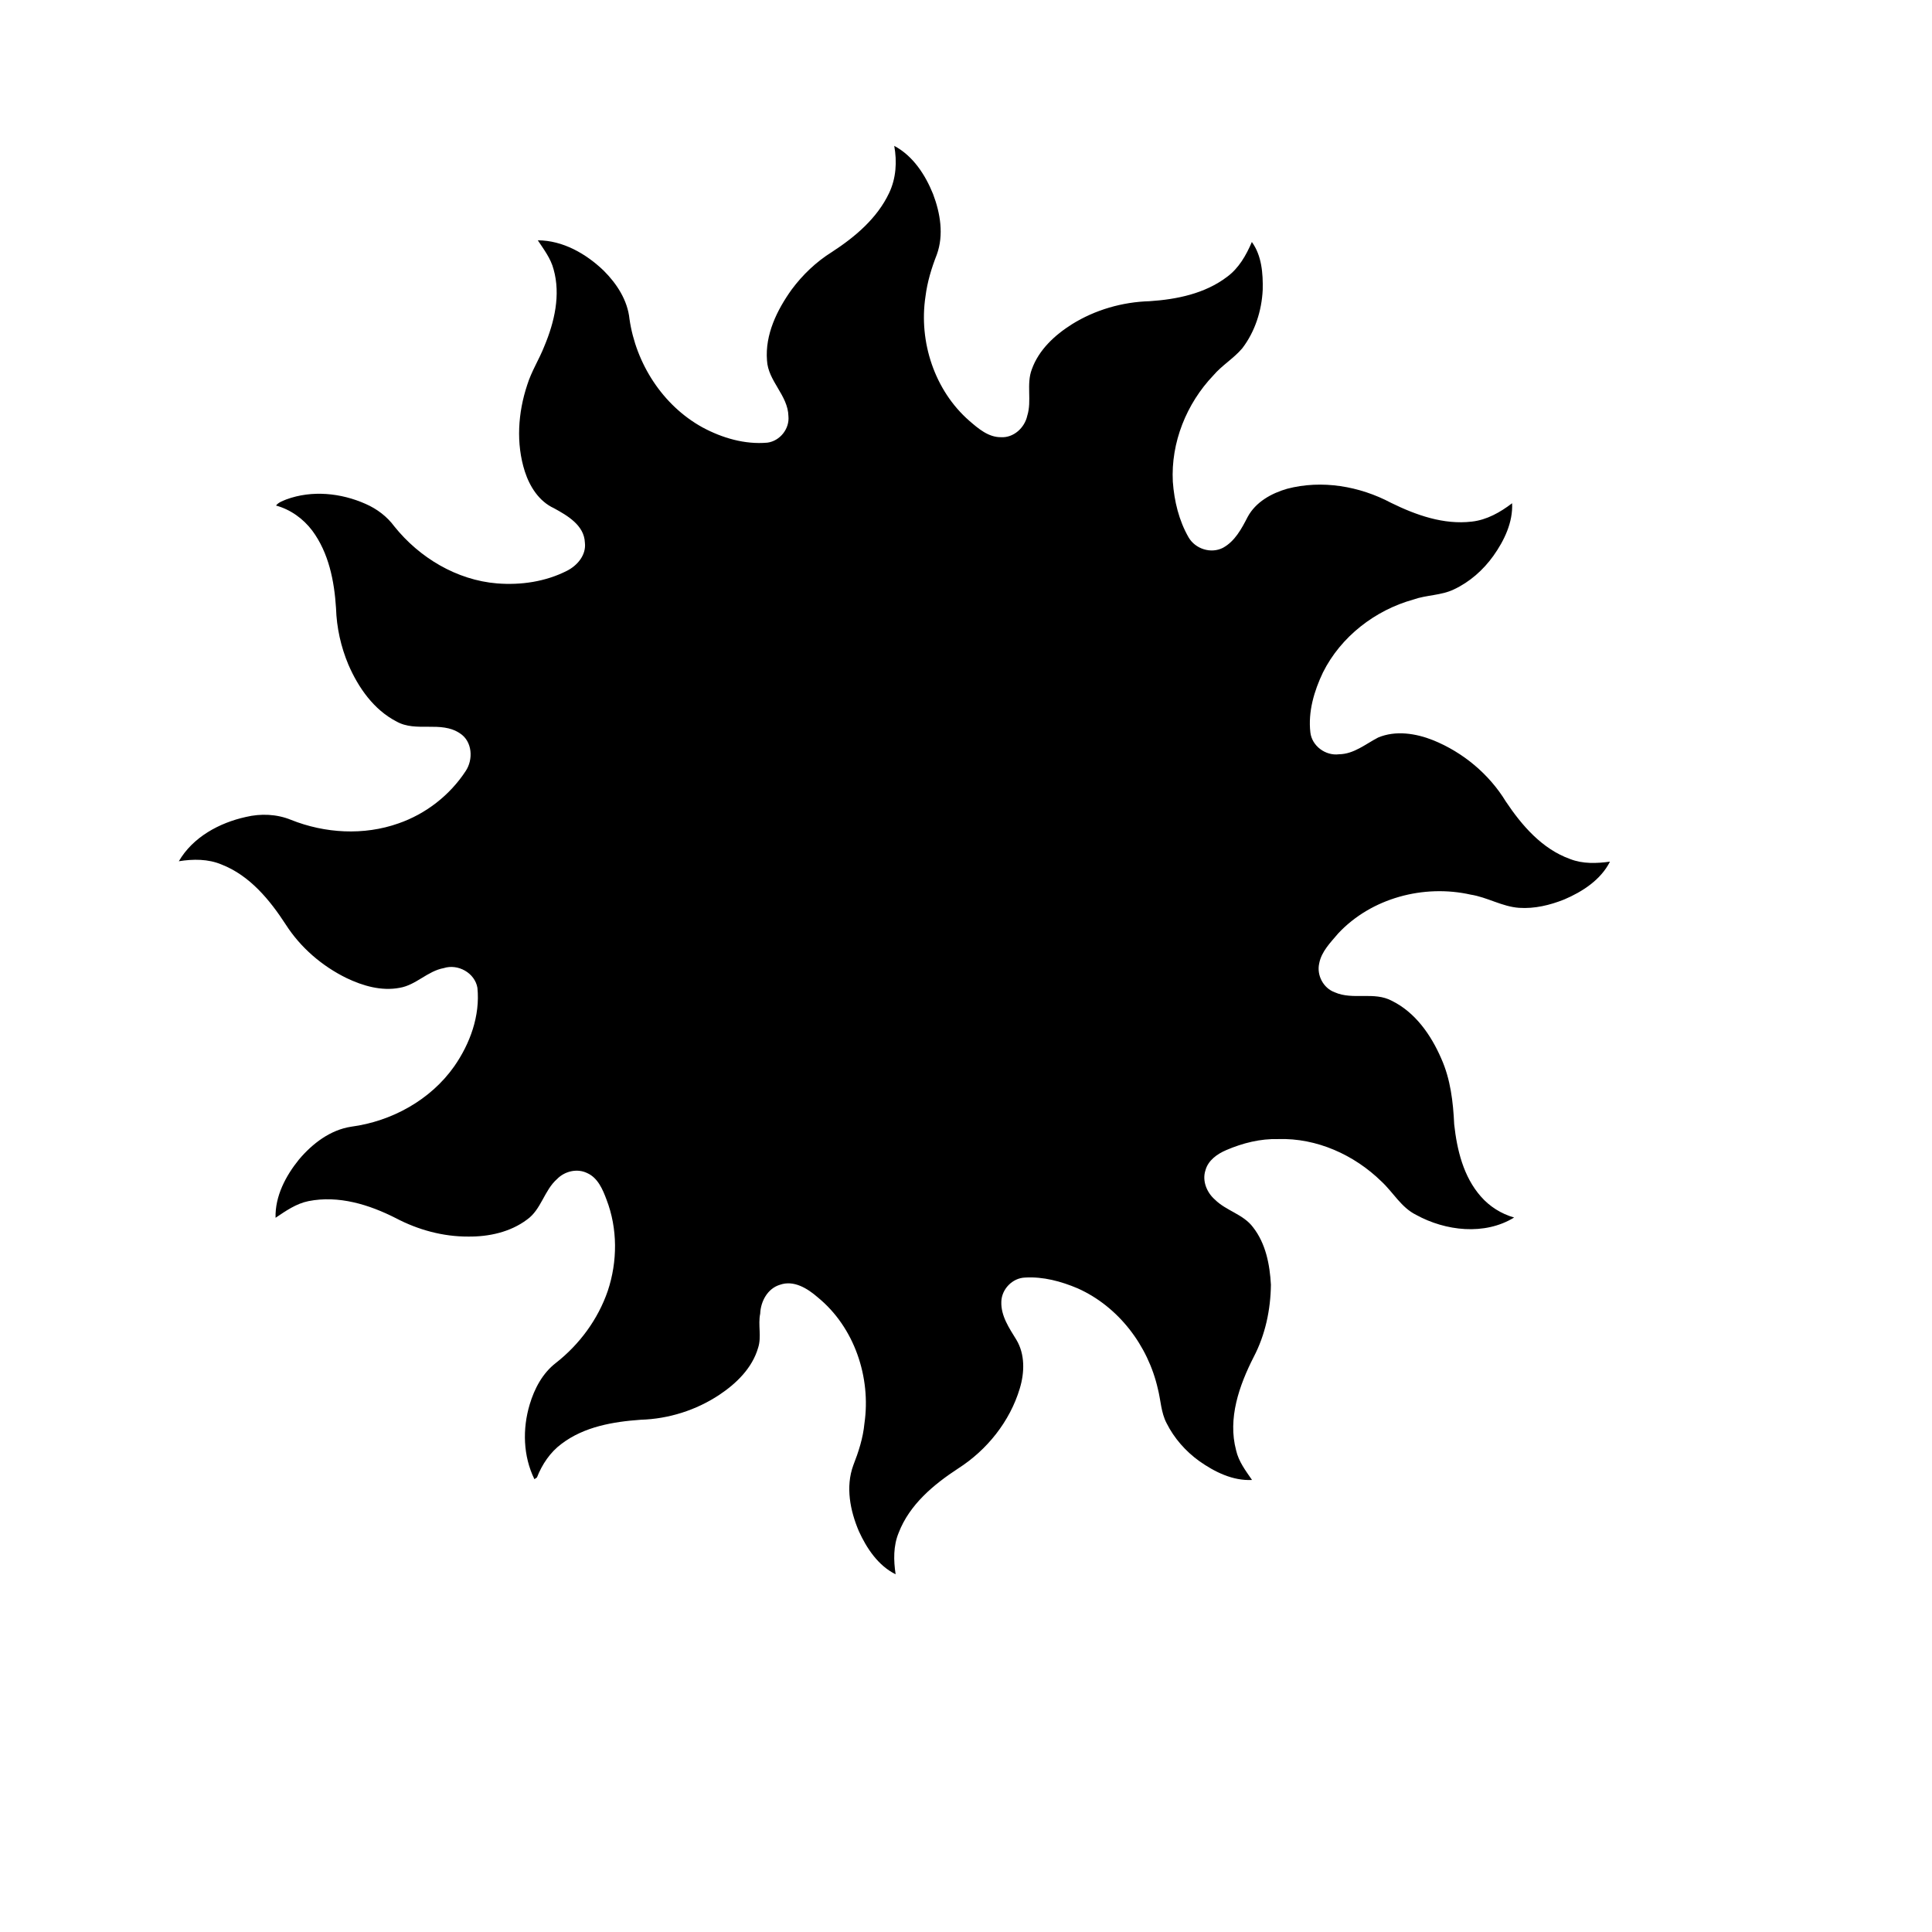
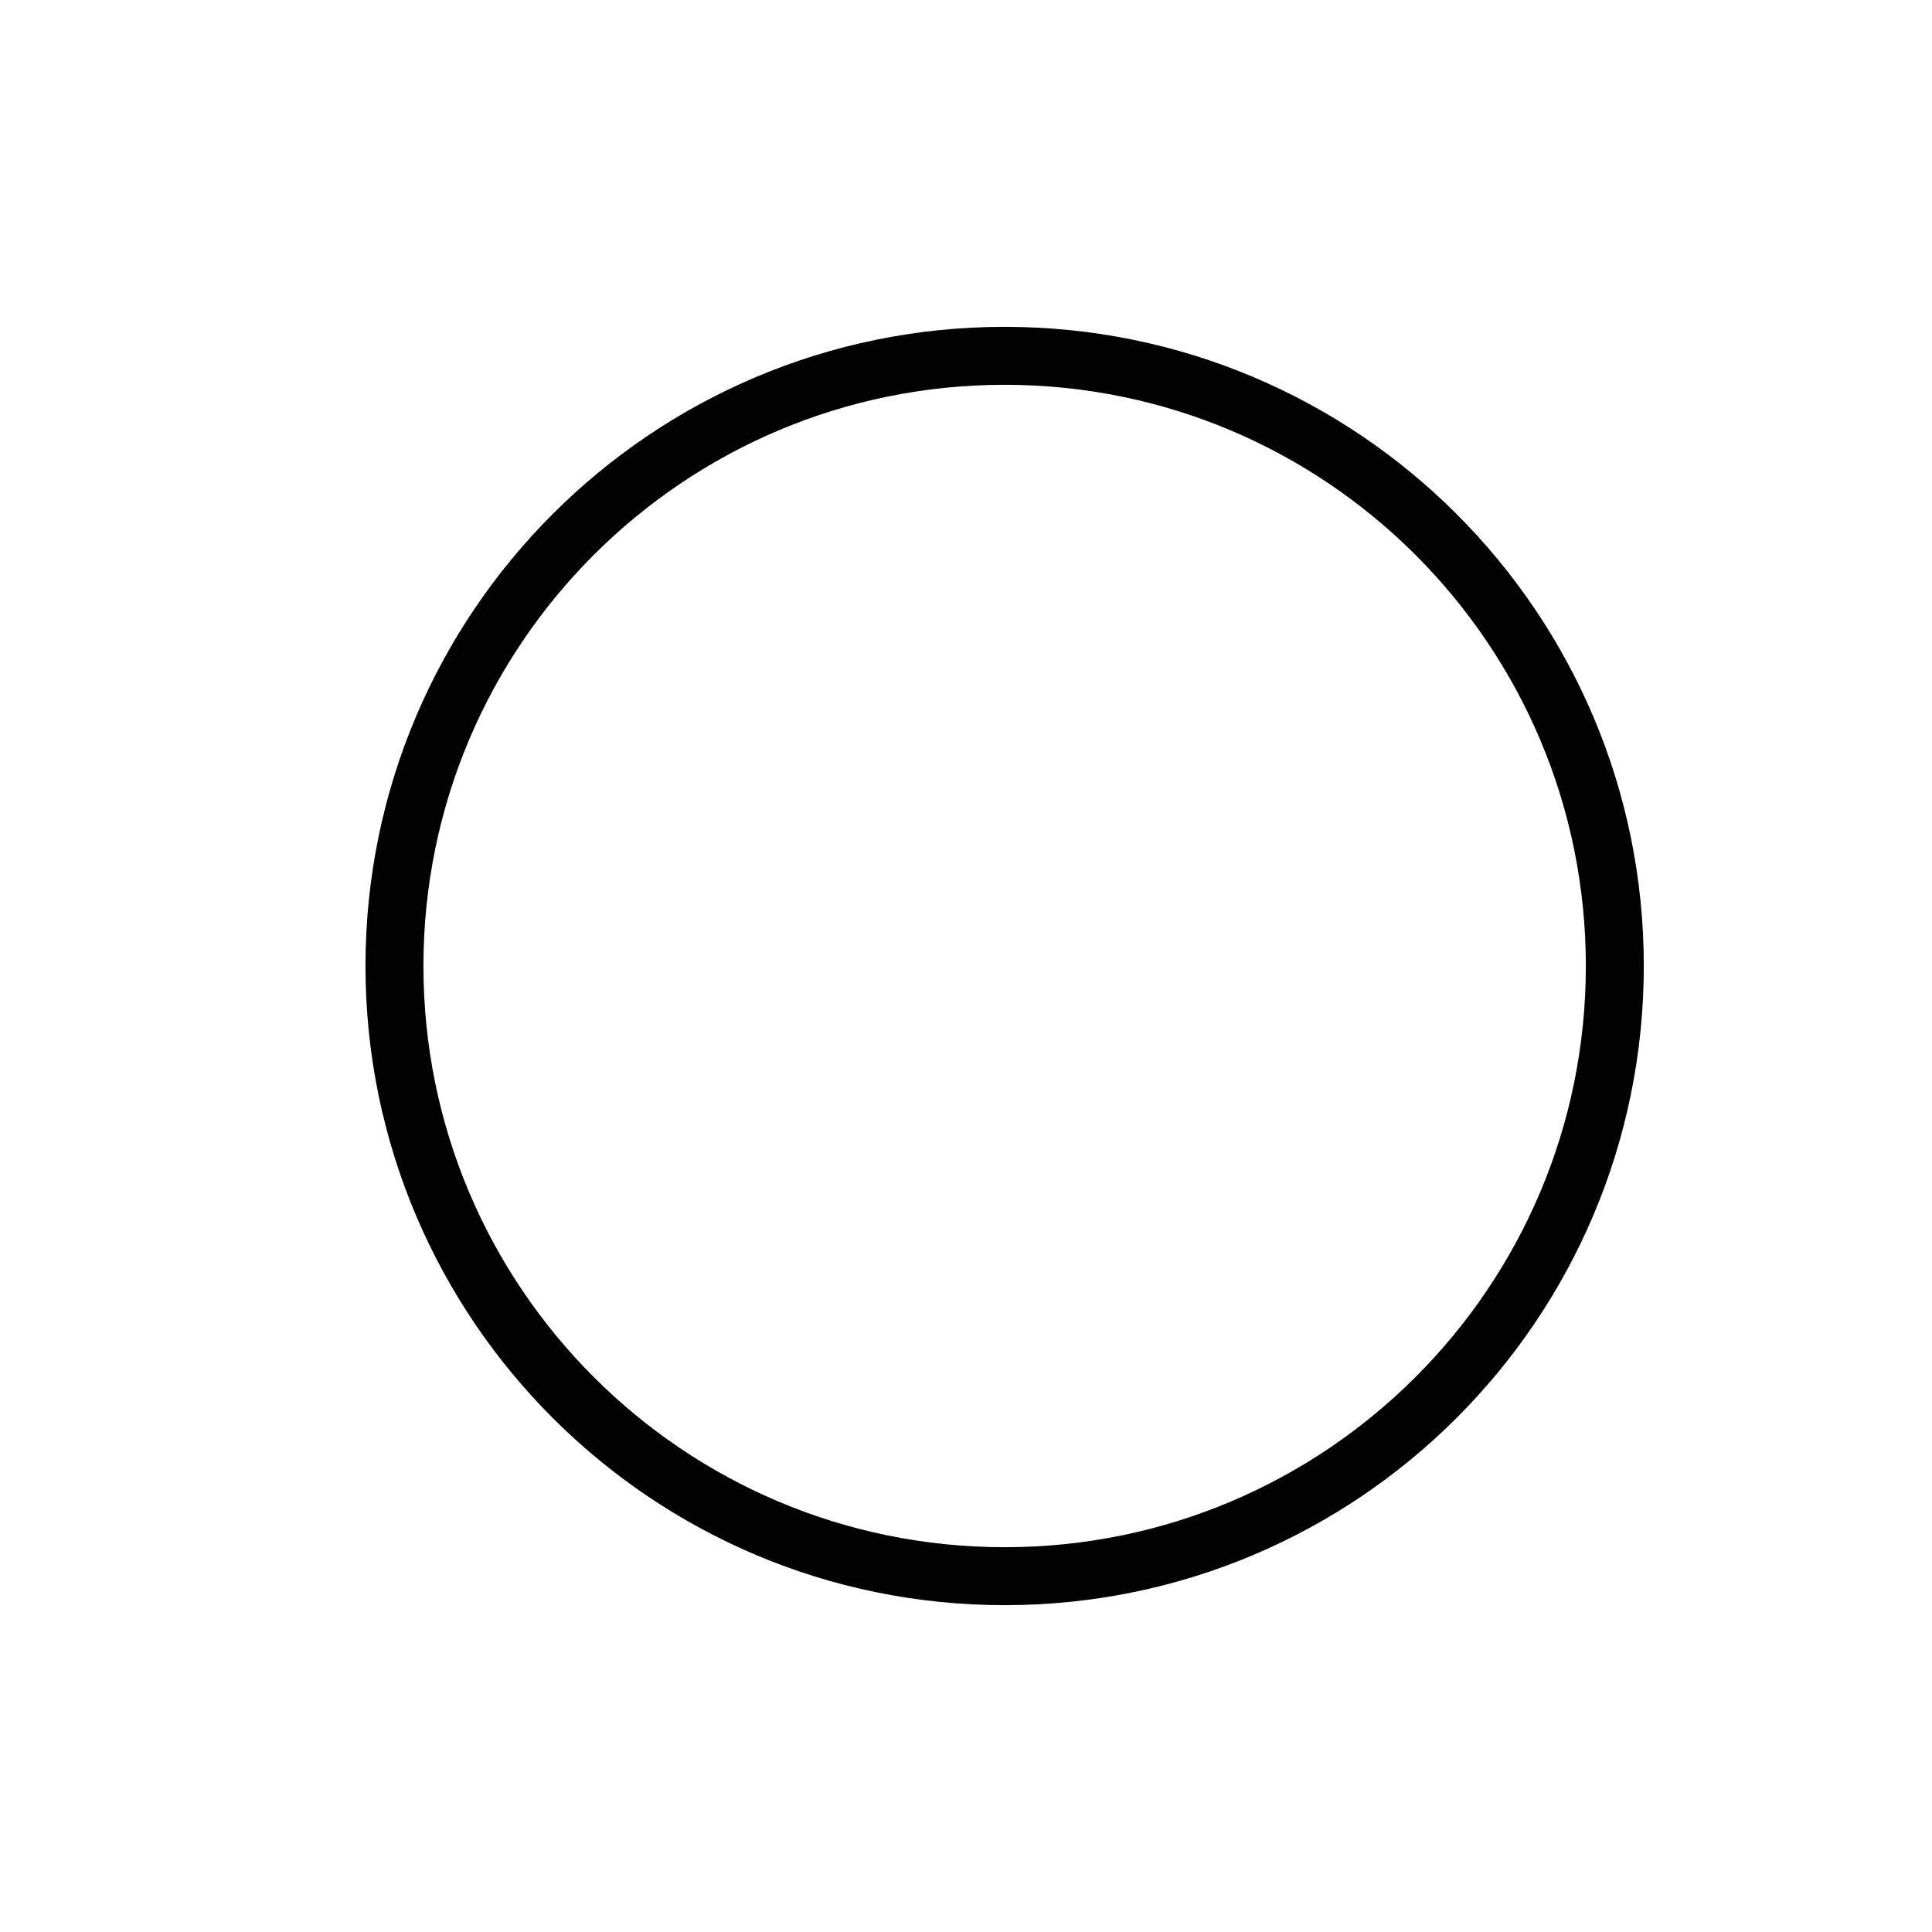
- <svg xmlns="http://www.w3.org/2000/svg" version="1.1" id="Your_Icon" x="0px" y="0px" width="100px" height="100px" viewBox="5.0 -10.0 100.0 135.0" enable-background="new 0 0 100 100" xml:space="preserve">
-   <g>
-     <path fill="#000000" d="M49.986,0.192c1.311,0.699,2.17,2.02,2.712,3.366c0.507,1.334,0.762,2.851,0.264,4.227   c-0.371,0.945-0.668,1.924-0.794,2.936c-0.478,3.157,0.636,6.567,3.064,8.684c0.628,0.541,1.33,1.153,2.21,1.144   c0.883,0.056,1.658-0.66,1.838-1.496c0.333-1.056-0.078-2.204,0.319-3.246c0.488-1.367,1.608-2.397,2.809-3.153   c1.62-1.008,3.516-1.552,5.42-1.608c1.893-0.124,3.858-0.525,5.4-1.691c0.832-0.604,1.351-1.521,1.746-2.446   c0.692,0.95,0.785,2.203,0.759,3.342c-0.07,1.458-0.538,2.926-1.431,4.09c-0.6,0.707-1.419,1.187-2.021,1.894   c-1.877,1.969-2.972,4.694-2.829,7.422c0.097,1.353,0.424,2.715,1.104,3.896c0.473,0.806,1.557,1.156,2.398,0.726   c0.842-0.46,1.306-1.341,1.73-2.163c0.56-1.037,1.656-1.647,2.754-1.963c2.432-0.637,5.062-0.185,7.263,0.983   c1.74,0.855,3.675,1.545,5.644,1.311c1.053-0.117,1.987-0.651,2.815-1.282c0.064,1.334-0.551,2.609-1.308,3.675   c-0.71,0.991-1.653,1.828-2.762,2.346c-0.888,0.428-1.906,0.38-2.826,0.707c-2.679,0.743-5.068,2.591-6.32,5.091   c-0.618,1.297-1.049,2.746-0.881,4.194c0.107,0.95,1.068,1.651,2.005,1.527c1.038-0.014,1.853-0.716,2.73-1.17   c1.23-0.515,2.638-0.291,3.845,0.189c2.084,0.847,3.905,2.358,5.078,4.282c1.122,1.68,2.542,3.325,4.496,4.021   c0.886,0.346,1.855,0.308,2.781,0.181c-0.643,1.271-1.921,2.1-3.199,2.644c-0.996,0.397-2.075,0.659-3.155,0.583   c-1.182-0.083-2.217-0.741-3.379-0.922c-3.274-0.737-6.939,0.235-9.254,2.707c-0.532,0.632-1.171,1.256-1.331,2.101   c-0.187,0.821,0.289,1.729,1.087,2.017c1.27,0.562,2.743-0.073,3.983,0.592c1.644,0.804,2.747,2.394,3.457,4.032   c0.649,1.444,0.833,3.036,0.906,4.604c0.195,1.787,0.645,3.655,1.859,5.035c0.614,0.706,1.43,1.218,2.329,1.474   c-2.062,1.267-4.795,0.944-6.848-0.185c-1.04-0.514-1.6-1.572-2.422-2.334c-1.9-1.86-4.529-3.049-7.212-2.962   c-1.249-0.035-2.485,0.277-3.627,0.767c-0.637,0.271-1.273,0.716-1.461,1.418c-0.241,0.736,0.096,1.551,0.66,2.042   c0.787,0.787,1.99,1.023,2.667,1.936c0.888,1.136,1.171,2.604,1.248,4.011c-0.021,1.746-0.39,3.502-1.205,5.056   c-1.009,1.982-1.823,4.287-1.227,6.518c0.176,0.784,0.668,1.425,1.112,2.072c-1.343,0.07-2.618-0.564-3.688-1.32   c-0.955-0.688-1.758-1.6-2.285-2.655c-0.389-0.743-0.402-1.6-0.608-2.397c-0.684-3.02-2.749-5.741-5.596-7.015   c-1.16-0.492-2.42-0.834-3.686-0.756c-0.881,0.03-1.634,0.812-1.654,1.688c-0.036,0.99,0.551,1.846,1.049,2.655   c0.615,1.021,0.576,2.295,0.241,3.403c-0.688,2.303-2.288,4.301-4.303,5.591c-1.719,1.124-3.405,2.528-4.161,4.497   c-0.38,0.918-0.359,1.934-0.213,2.899c-1.214-0.6-2.02-1.807-2.568-3.009c-0.61-1.433-0.94-3.099-0.39-4.604   c0.367-0.94,0.684-1.911,0.778-2.921c0.473-3.227-0.703-6.729-3.257-8.814c-0.711-0.62-1.676-1.229-2.65-0.88   c-0.86,0.258-1.343,1.161-1.375,2.018c-0.167,0.791,0.108,1.604-0.146,2.383c-0.406,1.411-1.518,2.496-2.711,3.288   c-1.62,1.076-3.548,1.684-5.491,1.741c-1.93,0.138-3.951,0.482-5.53,1.68c-0.799,0.59-1.361,1.435-1.722,2.351   c-0.045,0.031-0.133,0.092-0.177,0.123c-0.794-1.617-0.842-3.516-0.33-5.223c0.33-1.108,0.902-2.189,1.834-2.905   c1.649-1.292,2.942-3.048,3.623-5.034c0.684-2.053,0.693-4.347-0.089-6.375c-0.267-0.715-0.606-1.521-1.35-1.853   c-0.7-0.344-1.574-0.133-2.106,0.416c-0.902,0.794-1.104,2.131-2.1,2.834c-1.171,0.878-2.676,1.204-4.117,1.186   c-1.754,0.007-3.497-0.47-5.045-1.285c-1.867-0.95-4.002-1.61-6.106-1.192c-0.863,0.174-1.586,0.684-2.302,1.165   c-0.041-1.514,0.712-2.933,1.642-4.08c0.938-1.108,2.181-2.064,3.65-2.286c2.822-0.378,5.534-1.863,7.188-4.21   c1.109-1.587,1.823-3.541,1.625-5.496c-0.181-1.042-1.36-1.694-2.353-1.375c-1.135,0.207-1.941,1.188-3.08,1.377   c-1.275,0.243-2.569-0.134-3.715-0.682c-1.711-0.838-3.213-2.13-4.243-3.738c-1.117-1.722-2.516-3.424-4.479-4.192   c-0.945-0.4-1.996-0.393-2.994-0.232c0.979-1.685,2.826-2.685,4.682-3.094c1.042-0.249,2.155-0.206,3.153,0.2   c2.372,0.95,5.09,1.108,7.512,0.25c1.904-0.658,3.582-1.96,4.688-3.645c0.555-0.814,0.482-2.092-0.397-2.652   c-1.333-0.894-3.065-0.047-4.432-0.826c-1.586-0.819-2.664-2.365-3.357-3.968c-0.525-1.25-0.824-2.592-0.865-3.947   c-0.119-1.896-0.508-3.869-1.663-5.423c-0.629-0.833-1.518-1.472-2.53-1.75c0.177-0.229,0.462-0.318,0.719-0.427   c1.793-0.66,3.818-0.454,5.544,0.314c0.787,0.345,1.494,0.877,2.006,1.573c1.752,2.186,4.356,3.75,7.176,3.981   c1.666,0.132,3.381-0.118,4.88-0.879c0.729-0.366,1.364-1.108,1.257-1.972c-0.046-1.212-1.221-1.889-2.164-2.405   c-1.039-0.479-1.689-1.506-2.031-2.562c-0.628-1.963-0.479-4.114,0.166-6.052c0.293-0.95,0.84-1.79,1.199-2.713   c0.702-1.674,1.148-3.577,0.643-5.365c-0.197-0.758-0.679-1.385-1.102-2.026c1.749,0.005,3.377,0.938,4.61,2.126   c0.909,0.908,1.662,2.062,1.795,3.368c0.448,3.118,2.323,6.049,5.104,7.579c1.379,0.741,2.958,1.206,4.532,1.066   c0.874-0.114,1.558-0.967,1.471-1.846c-0.03-1.467-1.425-2.45-1.498-3.905c-0.141-1.8,0.697-3.512,1.718-4.94   c0.77-1.039,1.722-1.947,2.82-2.632c1.614-1.049,3.162-2.354,3.998-4.127C50.119,2.452,50.186,1.292,49.986,0.192z" />
-   </g>
+ <svg xmlns="http://www.w3.org/2000/svg" version="1.1" id="Your_Icon" x="0px" y="0px" width="100px" height="100px" viewBox="0 0 100 100" enable-background="new 0 0 100 100" xml:space="preserve">
+   <circle fill="none" stroke="#020202" stroke-width="3" stroke-miterlimit="10" cx="52" cy="50" r="31.583" />
</svg>
